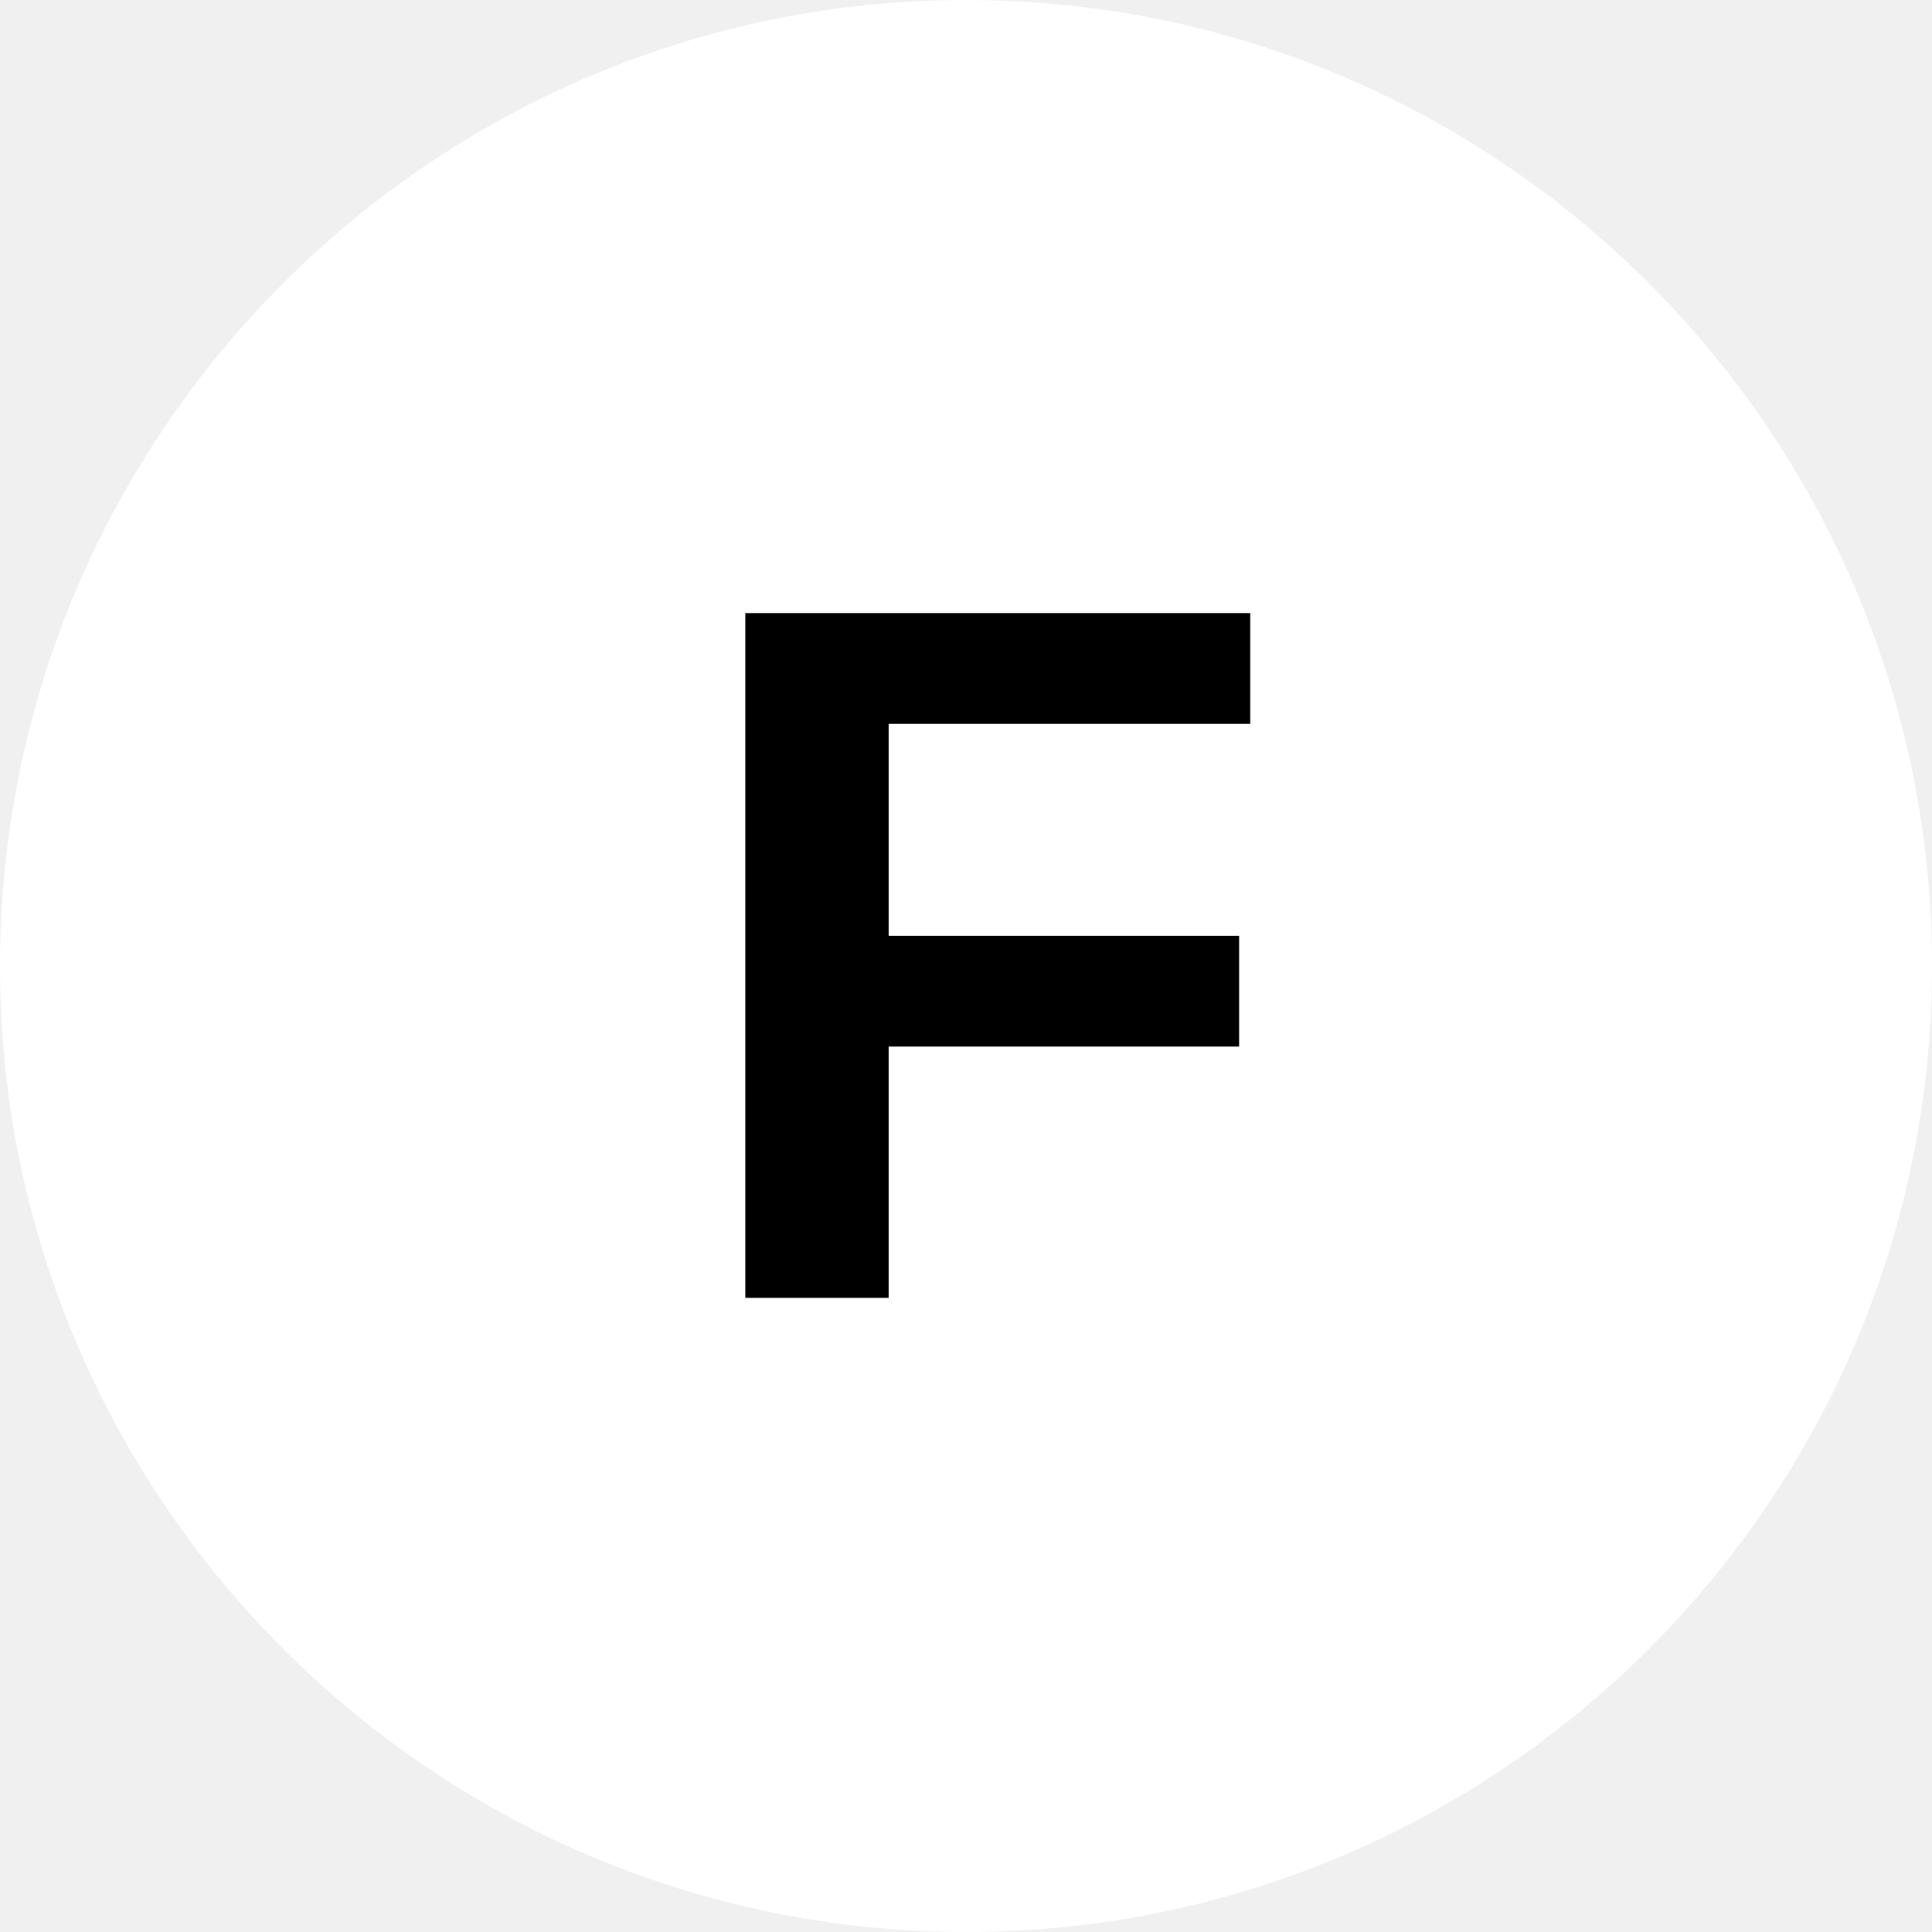
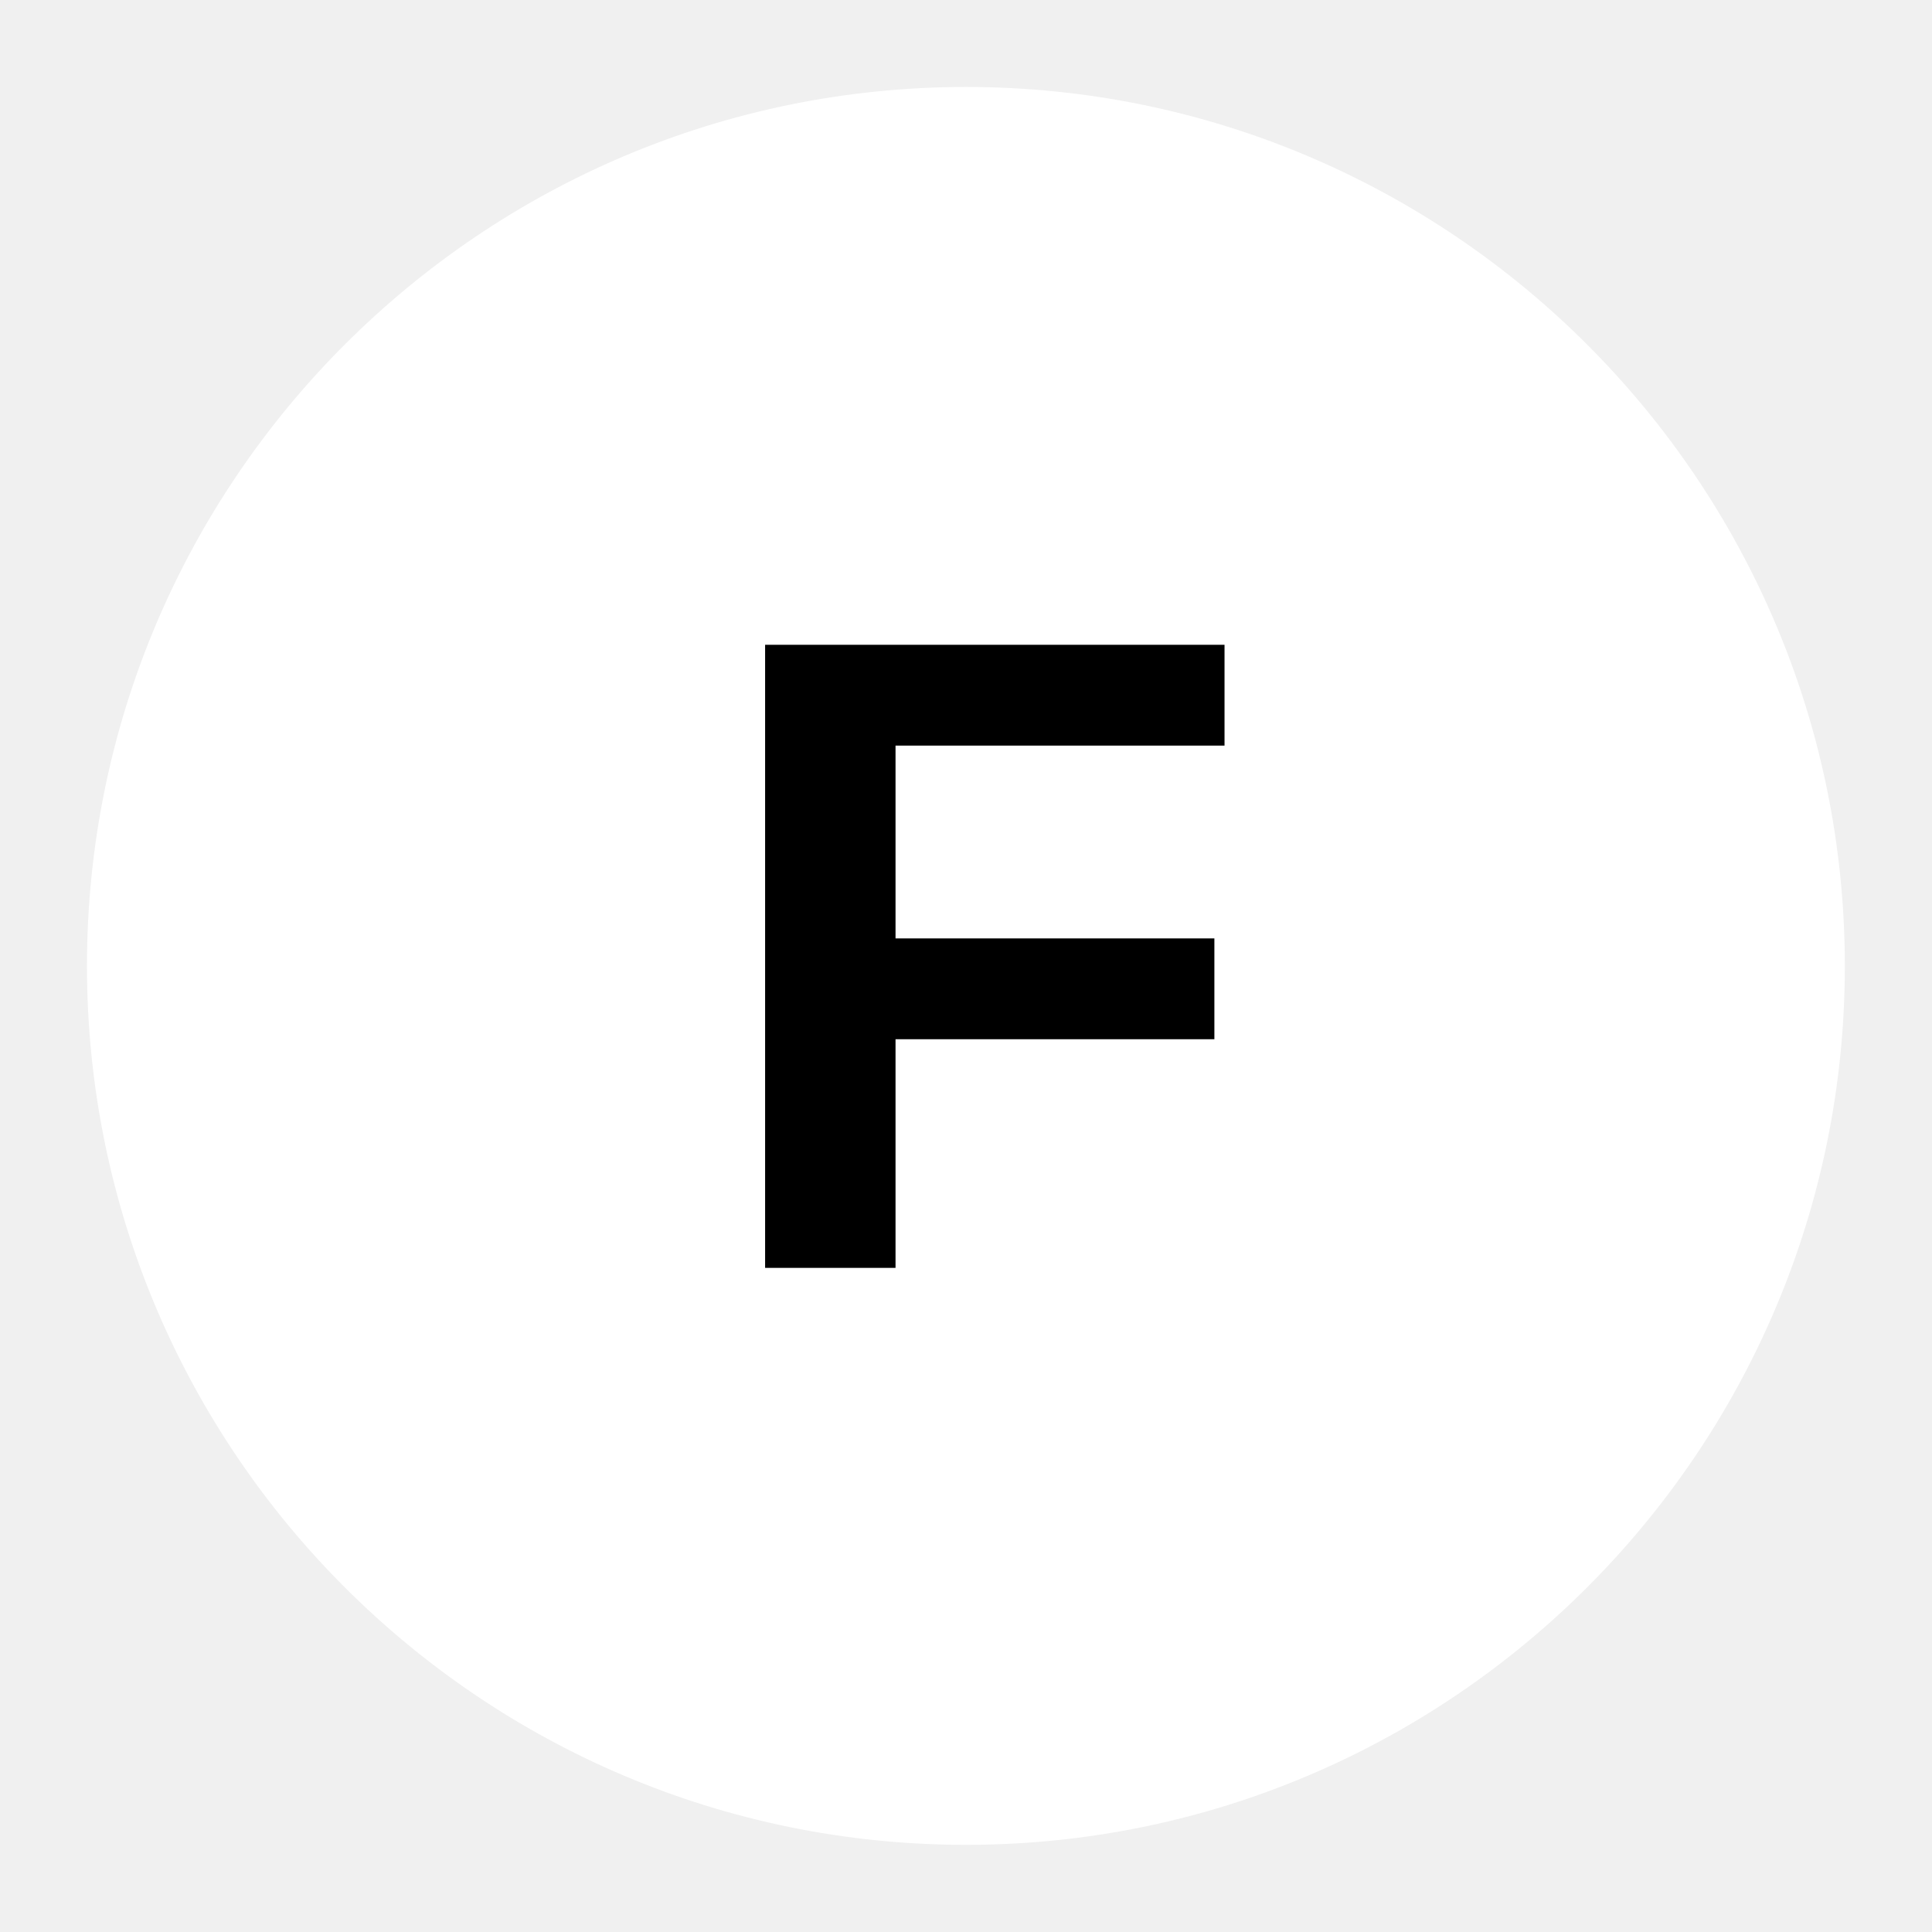
- <svg xmlns="http://www.w3.org/2000/svg" viewBox="0 0 465.85 465.85" version="1.1" id="svg840" width="465.85" height="465.85">
-   <defs id="defs844" />
-   <g class="" id="g826" transform="translate(-23.05,-23.05)">
-     <path d="M 256,23.05 C 127.5,23.05 23.05,127.5 23.05,256 23.05,384.5 127.5,488.9 256,488.9 384.5,488.9 488.9,384.5 488.9,256 488.9,127.5 384.5,23.05 256,23.05 Z" fill="#ffffff" fill-opacity="1" id="path824" />
+ <svg xmlns="http://www.w3.org/2000/svg" width="512" height="512" viewBox="0 0 512 512" style="height: 512px; width: 512px;">
+   <g class="" transform="translate(0,0)" style="">
+     <path d="M256 23.05C127.5 23.05 23.05 127.5 23.05 256S127.5 488.9 256 488.9 488.9 384.5 488.9 256 384.5 23.05 256 23.05z" fill="#fff" fill-opacity="1" />
  </g>
-   <g font-family="Arial, Helvetica, sans-serif" font-size="240px" font-style="normal" font-weight="bold" text-anchor="middle" text-decoration=" rgba(0, 0, 0, 1)" class="" transform="translate(236.95,312.95)" id="g838">
-     <g id="g836">
-       <text stroke="rgba(255, 255, 255, 1)" stroke-width="60" id="text830">
-         <tspan x="0" y="0" id="tspan828">F</tspan>
+   <g font-family="Arial, Helvetica, sans-serif" font-size="240" font-style="normal" font-weight="bold" text-anchor="middle" text-decoration=" rgba(0, 0, 0, 1)" class="" transform="translate(260,336)" style="">
+     <g>
+       <text stroke="rgba(255, 255, 255, 1)" stroke-width="60">
+         <tspan x="0" y="0">F</tspan>
      </text>
-       <text fill="rgba(0, 0, 0, 1)" id="text834">
-         <tspan x="0" y="0" id="tspan832">F</tspan>
+       <text fill="rgba(0, 0, 0, 1)">
+         <tspan x="0" y="0">F</tspan>
      </text>
    </g>
  </g>
</svg>
